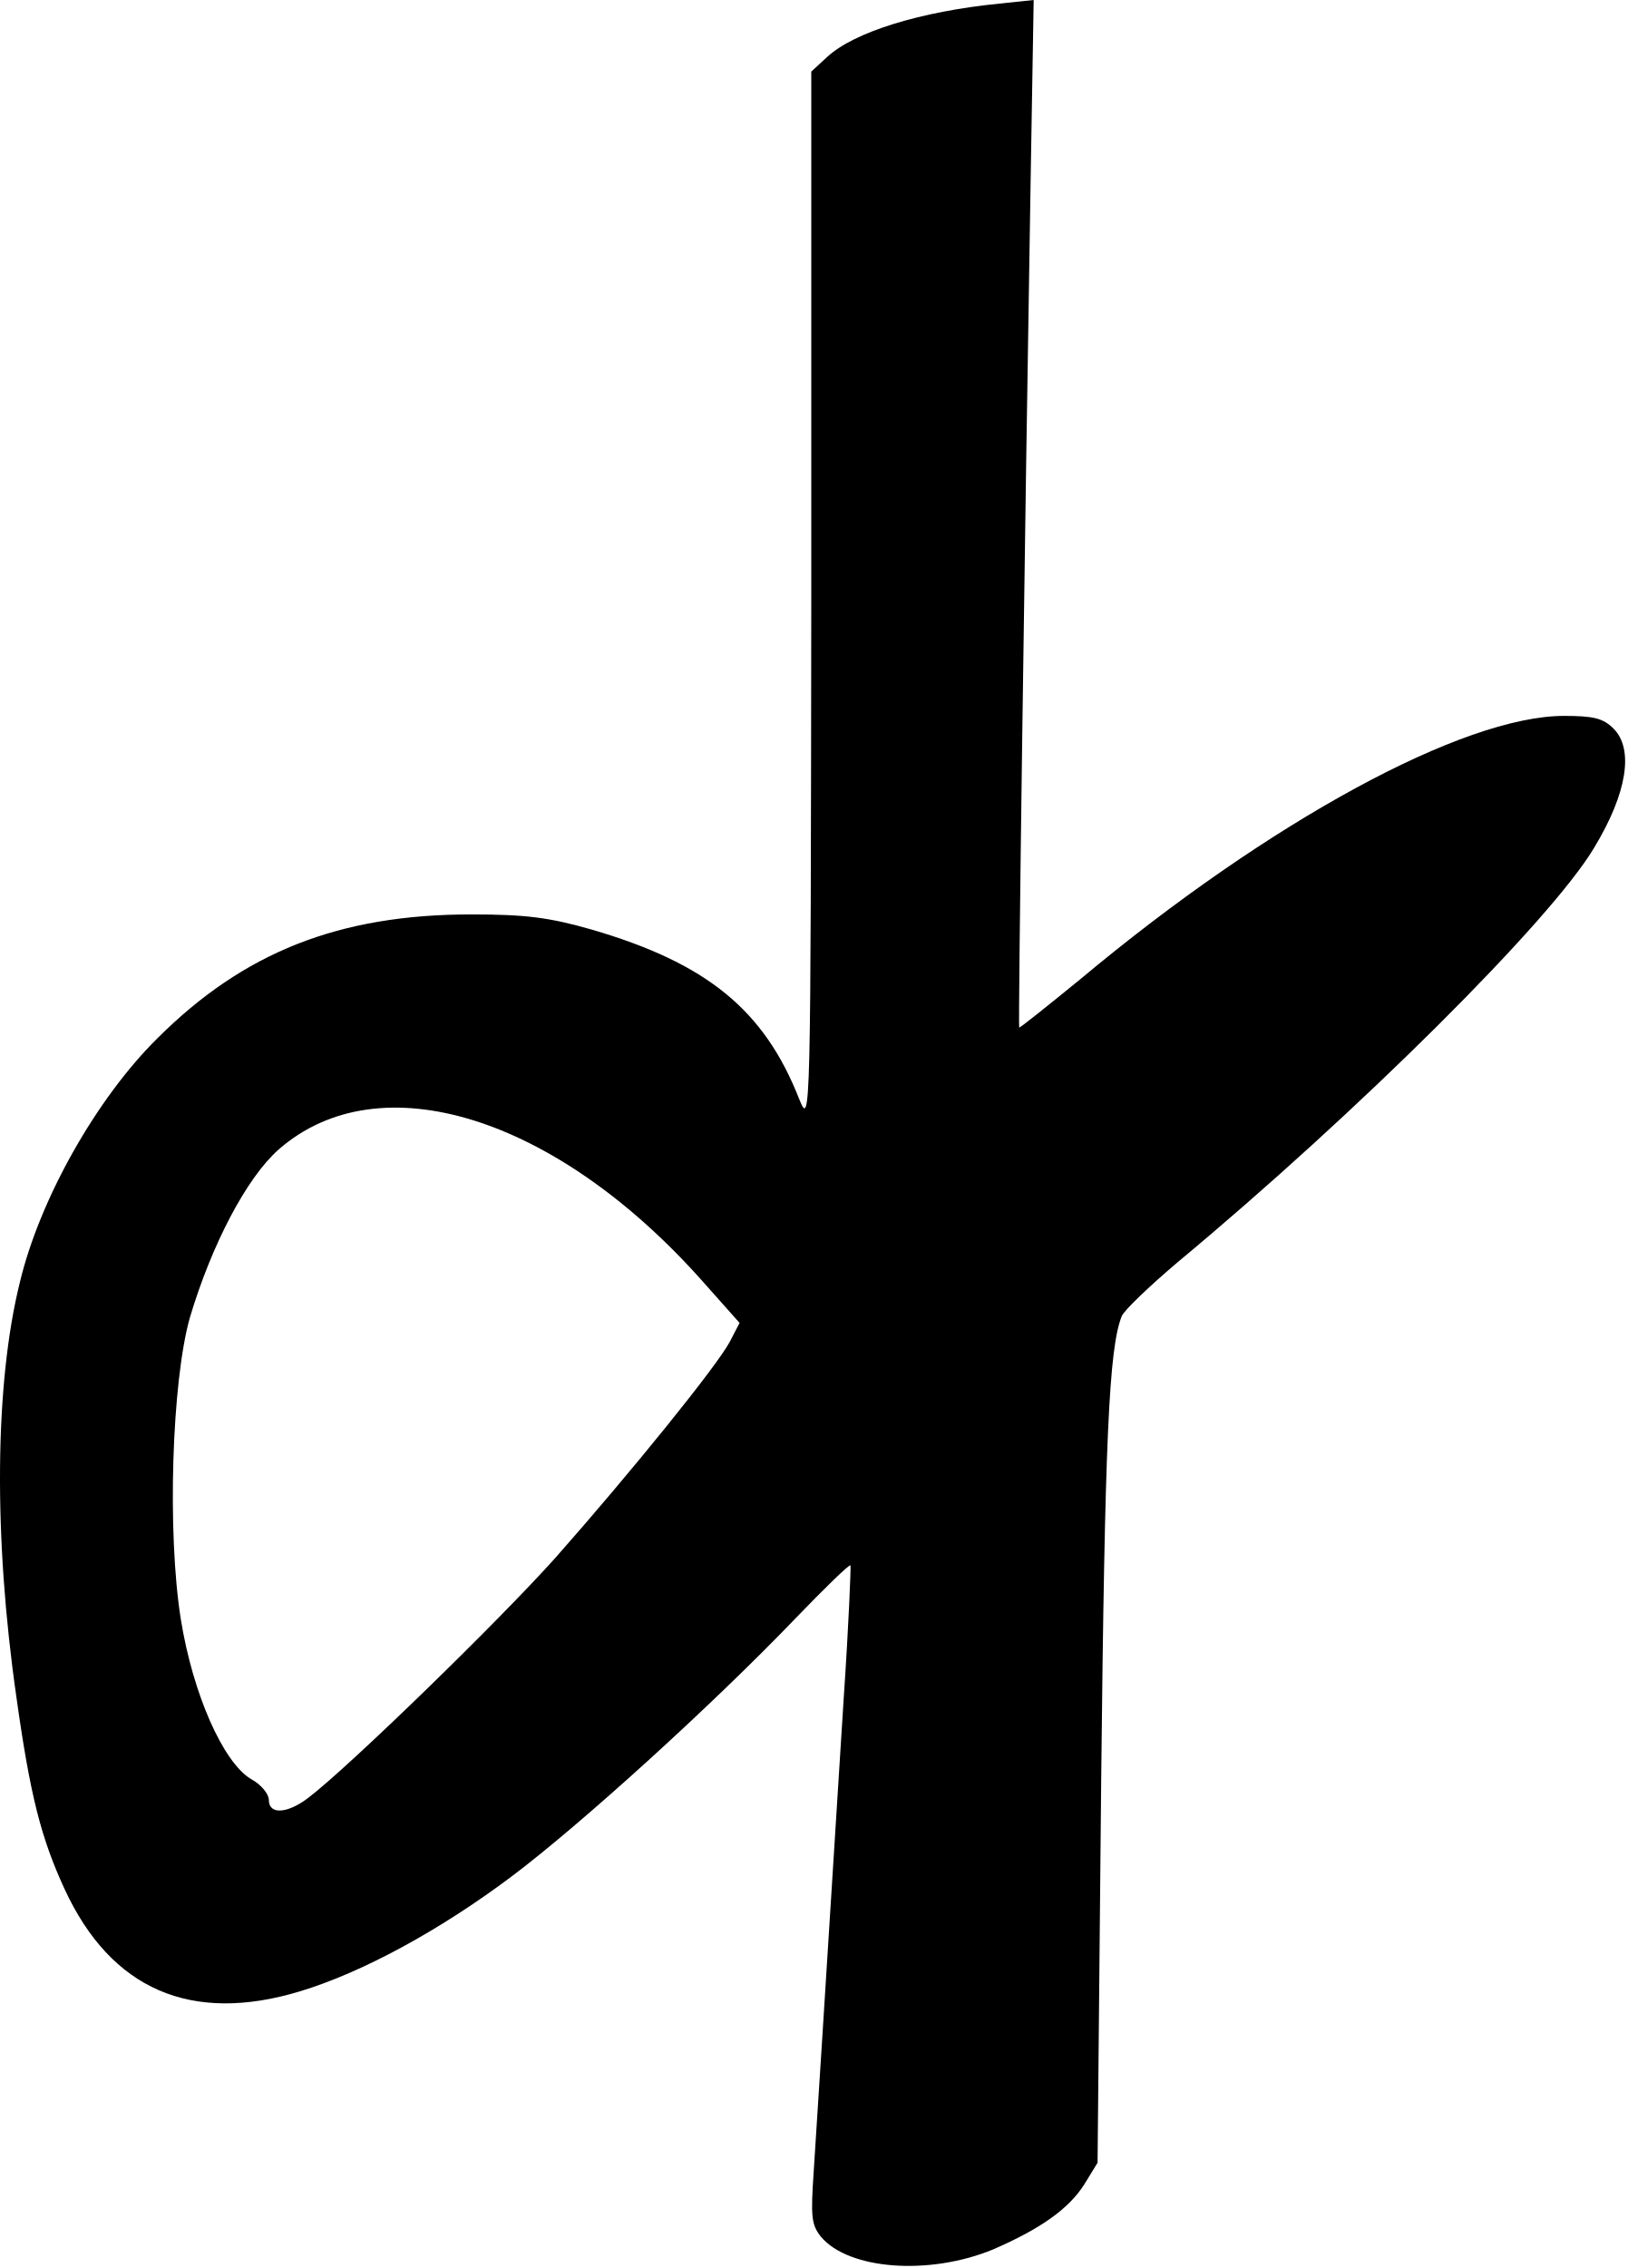
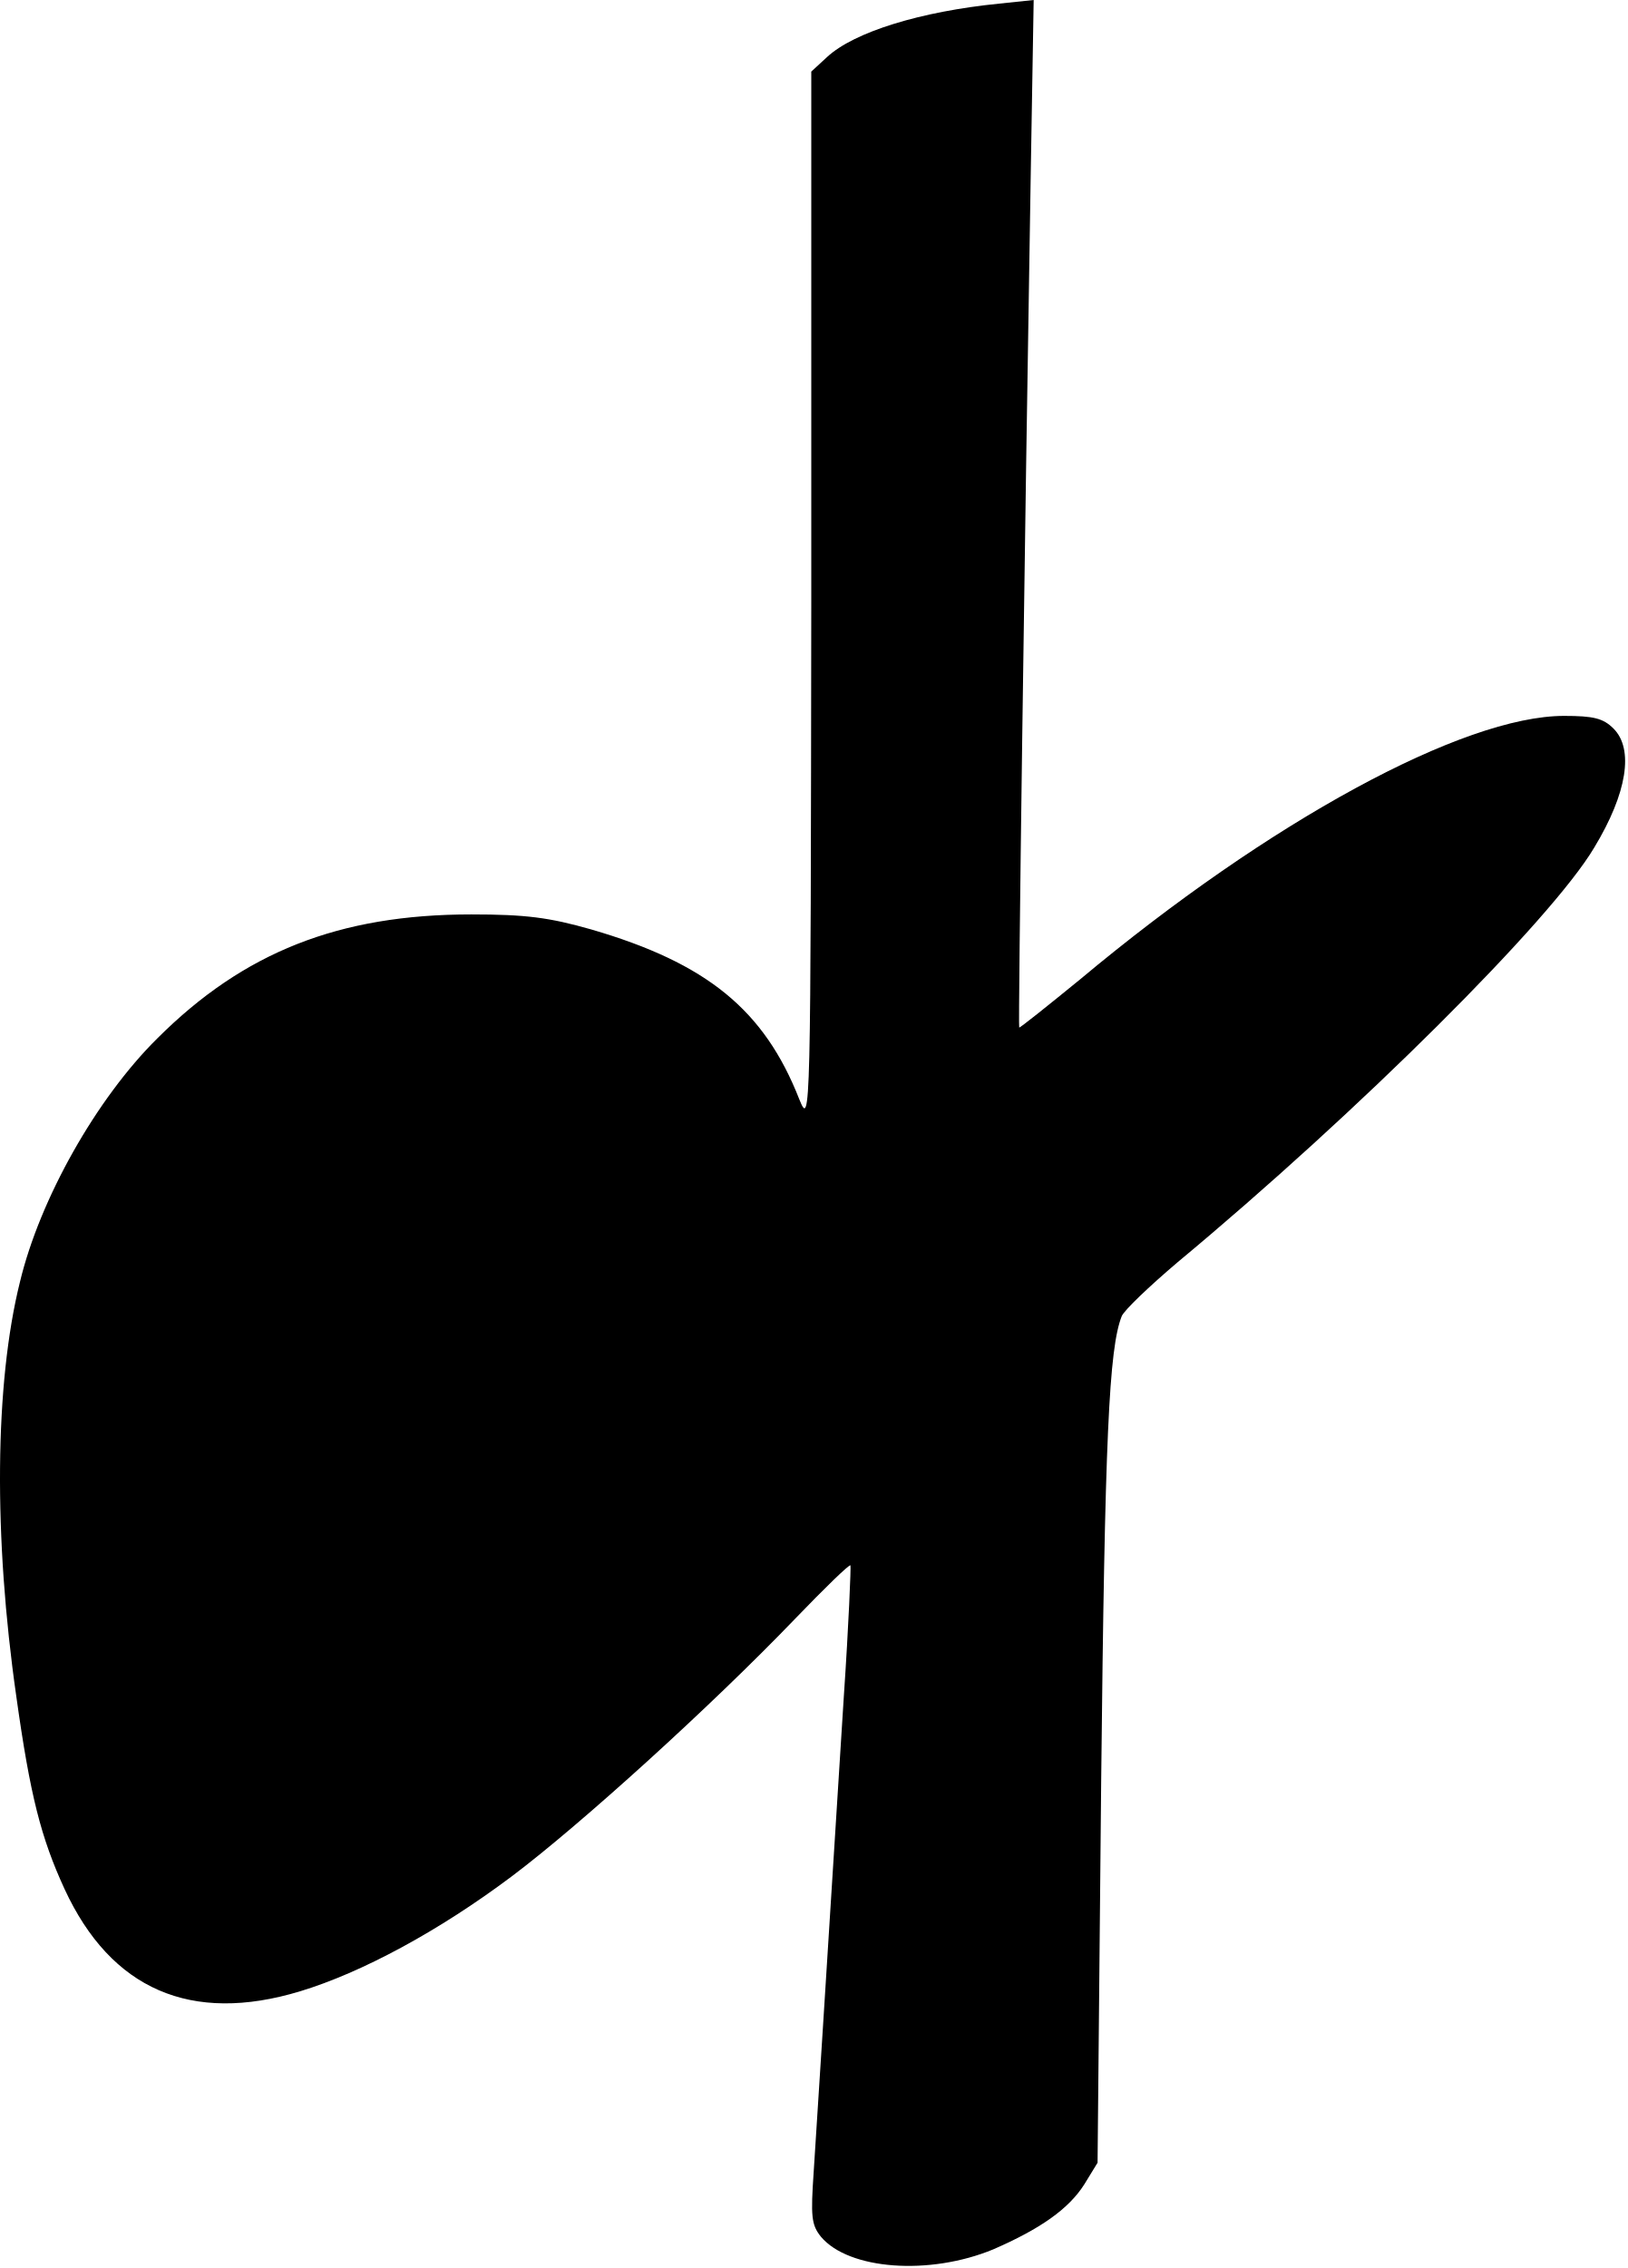
<svg xmlns="http://www.w3.org/2000/svg" viewBox="0 0 211 294" version="1.1">
-   <path id="AndPath" d="M128.794,291.582 C120.51,295.014 110.038,294.234 106.444,289.945 C105.193,288.385 105.115,287.293 105.506,281.523 C105.897,275.362 106.834,261.013 109.413,219.915 C110.038,210.713 110.351,203.071 110.273,202.915 C110.117,202.759 106.913,205.878 103.083,209.855 C92.299,221.085 75.184,236.604 66.354,243.232 C56.898,250.329 46.895,255.71 38.924,258.127 C24.779,262.416 14.385,257.893 8.368,244.87 C5.32,238.241 3.913,232.782 2.116,219.915 C-0.854,199.249 -0.697,179.363 2.585,166.184 C5.164,155.422 12.51,142.399 20.403,134.601 C31.578,123.449 43.925,118.536 61.118,118.536 C68.151,118.536 71.199,118.926 76.669,120.485 C91.674,124.853 99.098,130.935 103.63,142.477 C105.115,146.142 105.115,145.44 105.193,77.75 L105.193,9.28 L107.225,7.408 C110.742,4.133 119.416,1.482 129.575,0.468 L134.03,2.84217094e-14 L133.639,23.161 C132.858,70.03 131.998,132.963 132.154,133.197 C132.233,133.275 135.749,130.467 140.047,126.958 C164.586,106.448 189.75,92.801 202.8,92.801 C206.63,92.801 207.88,93.113 209.208,94.439 C211.865,97.09 211.006,102.783 206.708,109.88 C201.159,119.238 176.074,144.193 152.707,163.611 C149.034,166.73 145.752,169.849 145.44,170.629 C143.798,174.84 143.251,186.148 142.783,230.833 L142.314,280.353 L140.594,283.16 C138.563,286.358 134.89,288.931 128.794,291.582 Z M34.86,233.328 C34.86,235.278 37.283,235.122 40.018,233.016 C45.41,228.883 64.634,210.167 71.98,201.979 C81.905,190.749 93.002,177.024 94.643,173.905 L95.894,171.487 L90.97,165.95 C71.98,144.66 49.161,137.564 36.11,149.028 C31.968,152.693 27.436,161.349 24.623,170.785 C22.278,179.051 21.653,198.703 23.45,209.933 C25.013,219.603 28.921,228.415 32.515,230.599 C33.844,231.301 34.86,232.549 34.86,233.328 Z" />
+   <path id="AndPath" d="M128.794,291.582 C120.51,295.014 110.038,294.234 106.444,289.945 C105.193,288.385 105.115,287.293 105.506,281.523 C105.897,275.362 106.834,261.013 109.413,219.915 C110.038,210.713 110.351,203.071 110.273,202.915 C110.117,202.759 106.913,205.878 103.083,209.855 C92.299,221.085 75.184,236.604 66.354,243.232 C56.898,250.329 46.895,255.71 38.924,258.127 C24.779,262.416 14.385,257.893 8.368,244.87 C5.32,238.241 3.913,232.782 2.116,219.915 C-0.854,199.249 -0.697,179.363 2.585,166.184 C5.164,155.422 12.51,142.399 20.403,134.601 C31.578,123.449 43.925,118.536 61.118,118.536 C68.151,118.536 71.199,118.926 76.669,120.485 C91.674,124.853 99.098,130.935 103.63,142.477 C105.115,146.142 105.115,145.44 105.193,77.75 L105.193,9.28 L107.225,7.408 C110.742,4.133 119.416,1.482 129.575,0.468 L134.03,0 L133.639,23.161 C132.858,70.03 131.998,132.963 132.154,133.197 C132.233,133.275 135.749,130.467 140.047,126.958 C164.586,106.448 189.75,92.801 202.8,92.801 C206.63,92.801 207.88,93.113 209.208,94.439 C211.865,97.09 211.006,102.783 206.708,109.88 C201.159,119.238 176.074,144.193 152.707,163.611 C149.034,166.73 145.752,169.849 145.44,170.629 C143.798,174.84 143.251,186.148 142.783,230.833 L142.314,280.353 L140.594,283.16 C138.563,286.358 134.89,288.931 128.794,291.582 Z" />
</svg>
